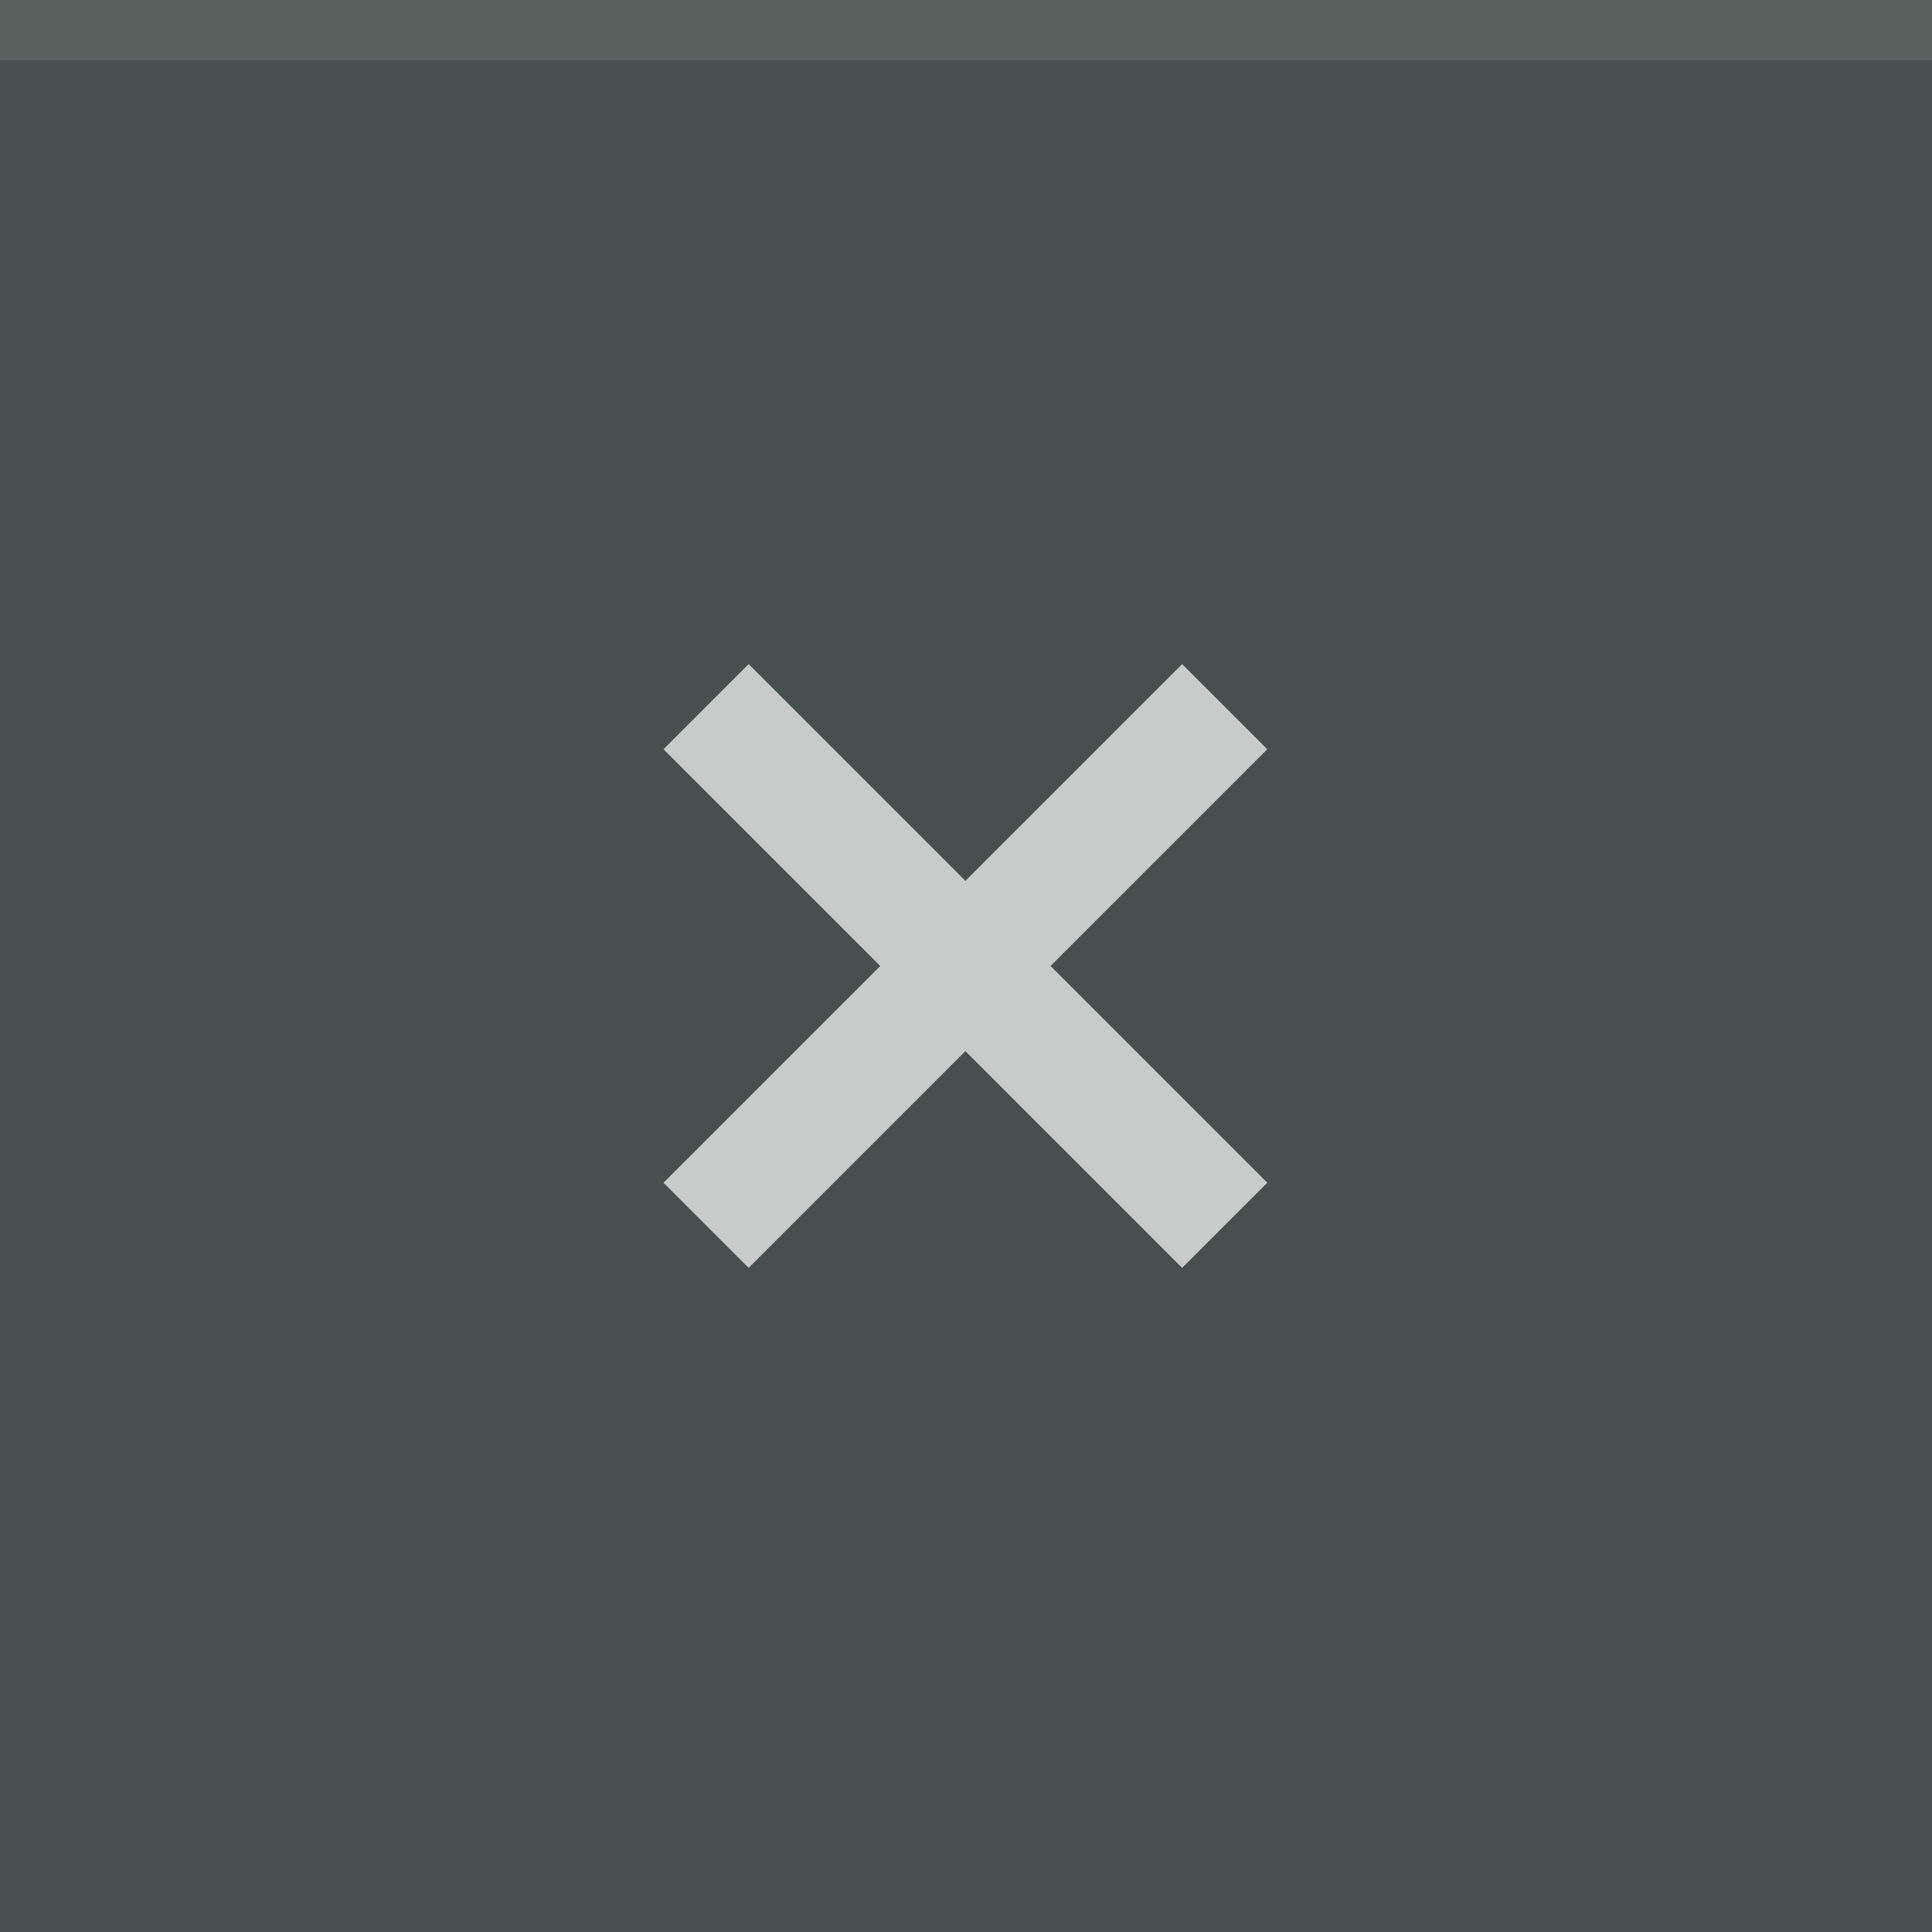
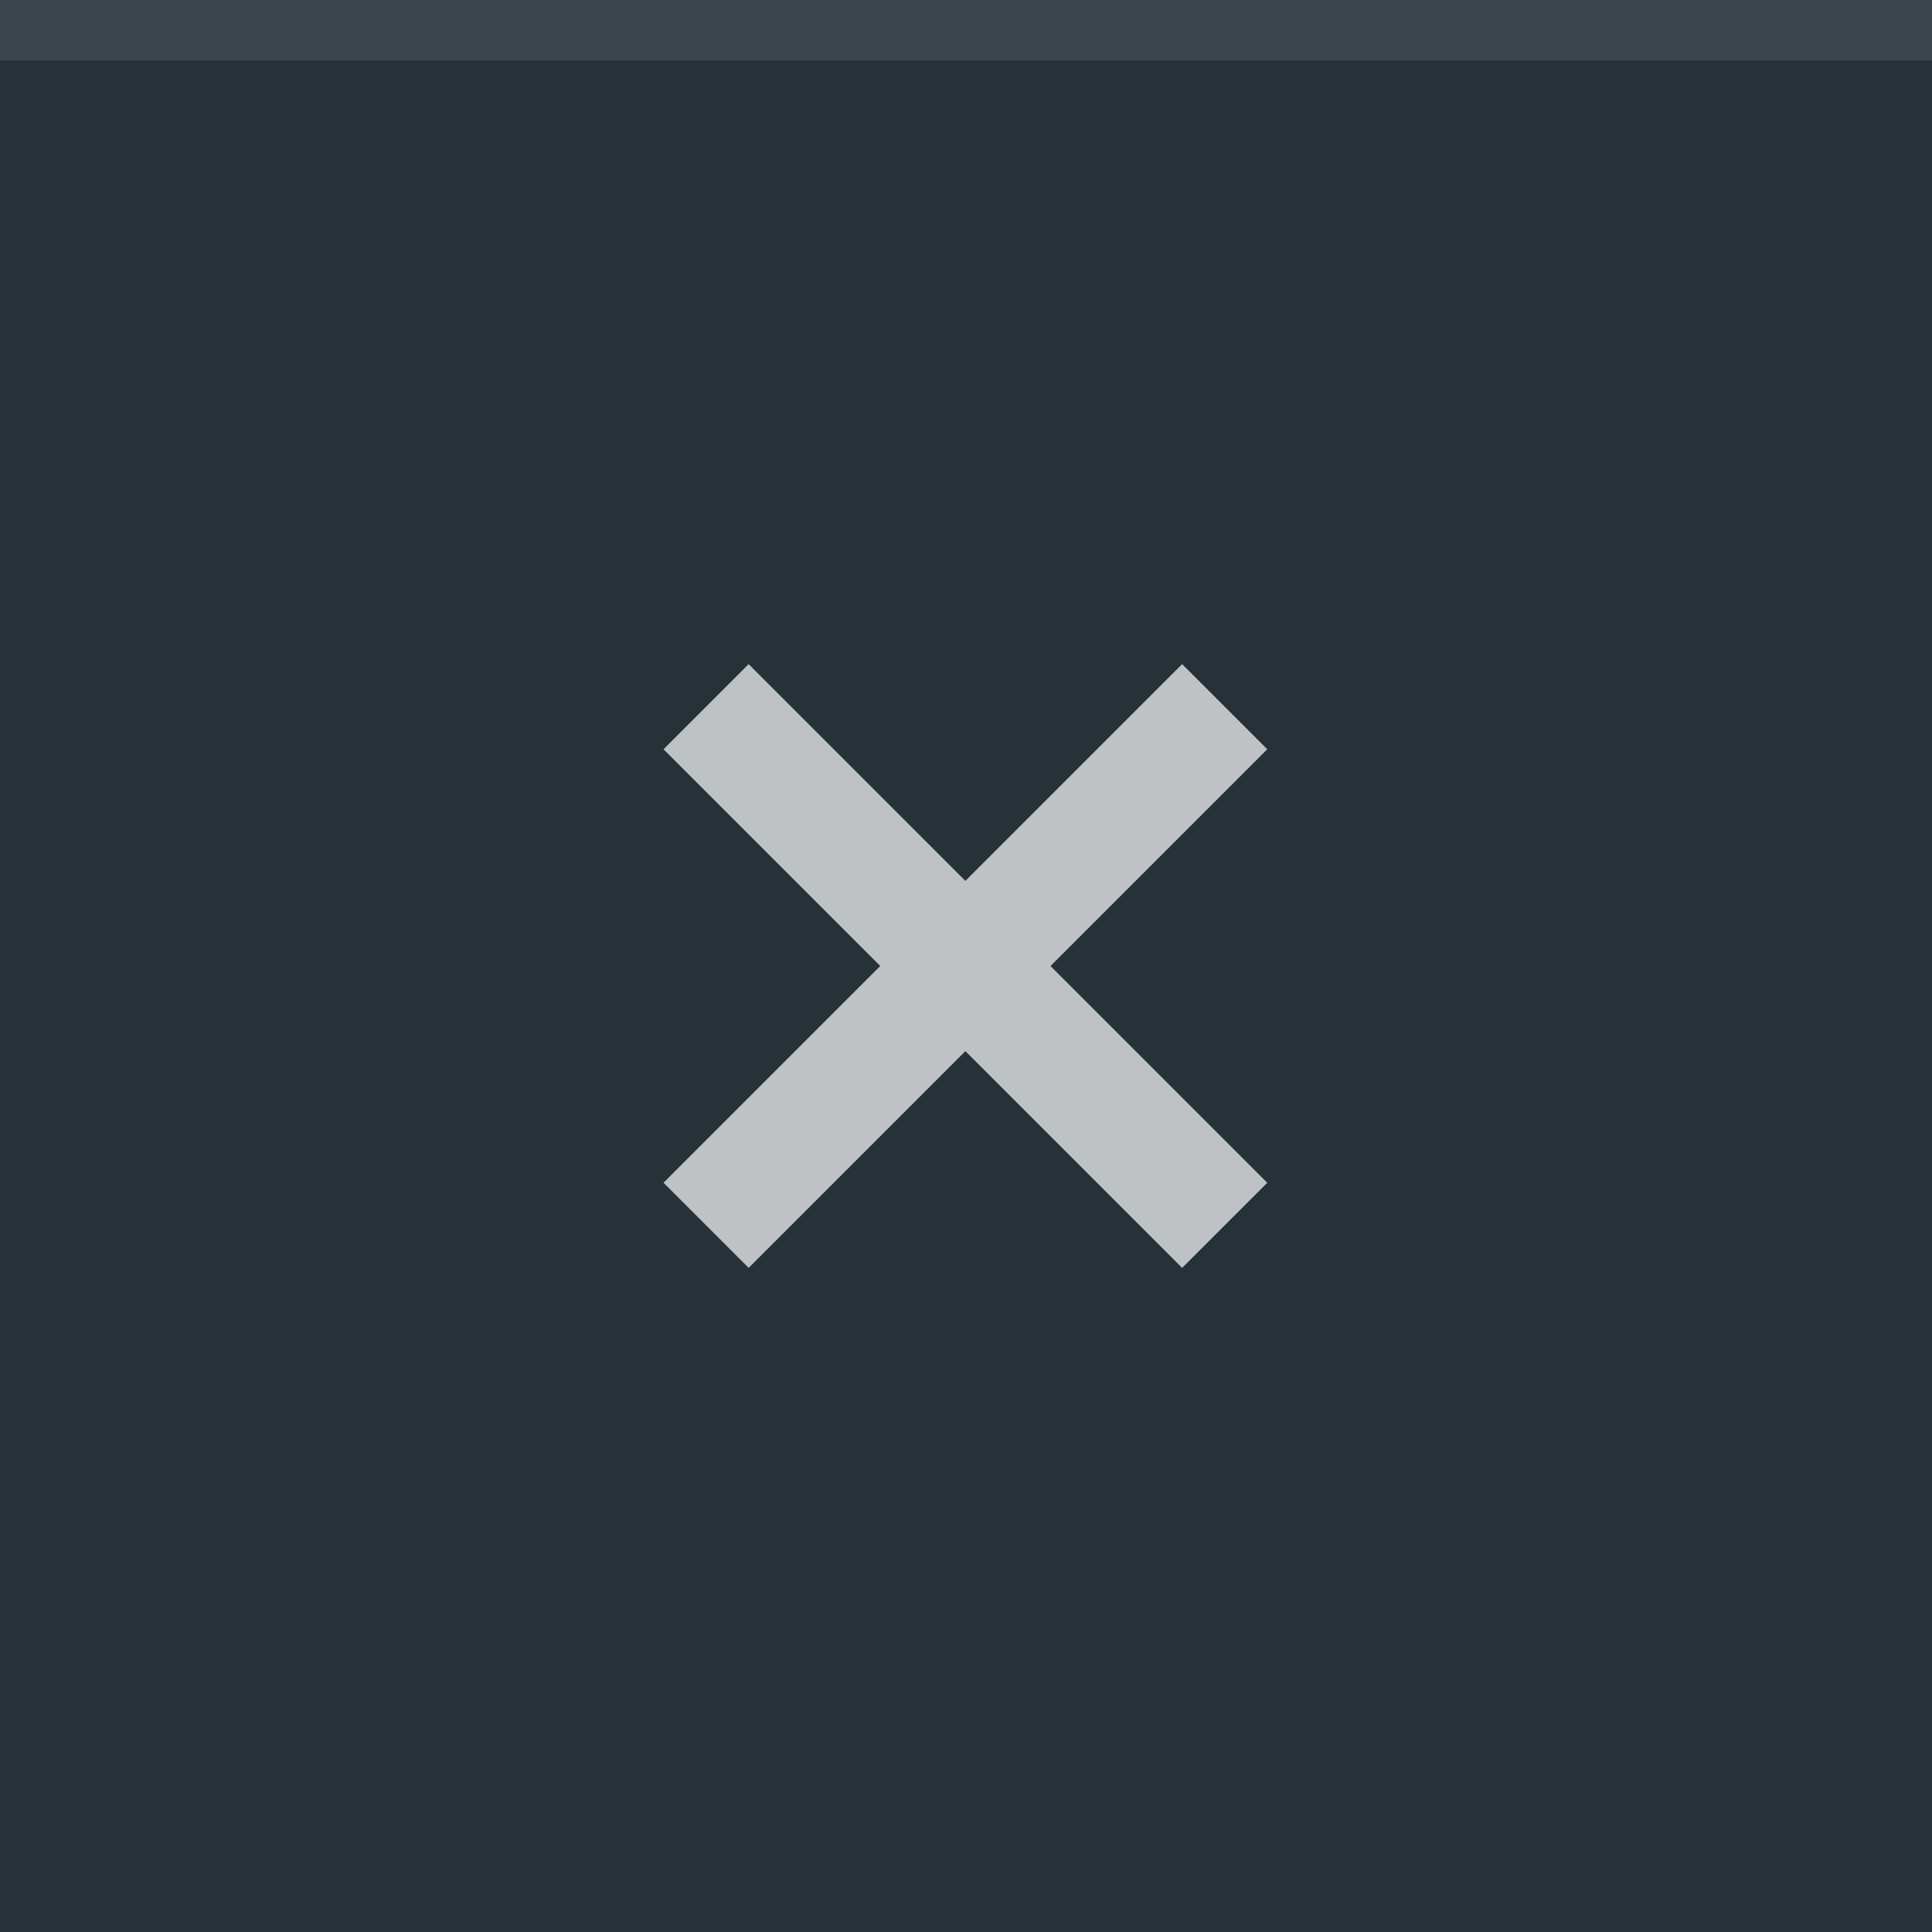
<svg xmlns="http://www.w3.org/2000/svg" width="32" height="32" viewBox="0 0 32 32">
-   <rect width="32" height="32" fill="#47504e" />
+   <rect width="32" height="32" fill="#263238" />
  <rect width="32" height="1" fill="#FFFFFF" fill-opacity="0.1" />
  <g fill="#FFFFFF" opacity="0.7">
    <circle cx="16" cy="16" r="12" opacity="0" />
    <path d="m12.4 11-1.41 1.41 3.59 3.59-3.59 3.59 1.41 1.41 3.59-3.59 3.59 3.59 1.41-1.41-3.59-3.59 3.59-3.59-1.41-1.41-3.59 3.59z" />
  </g>
</svg>
